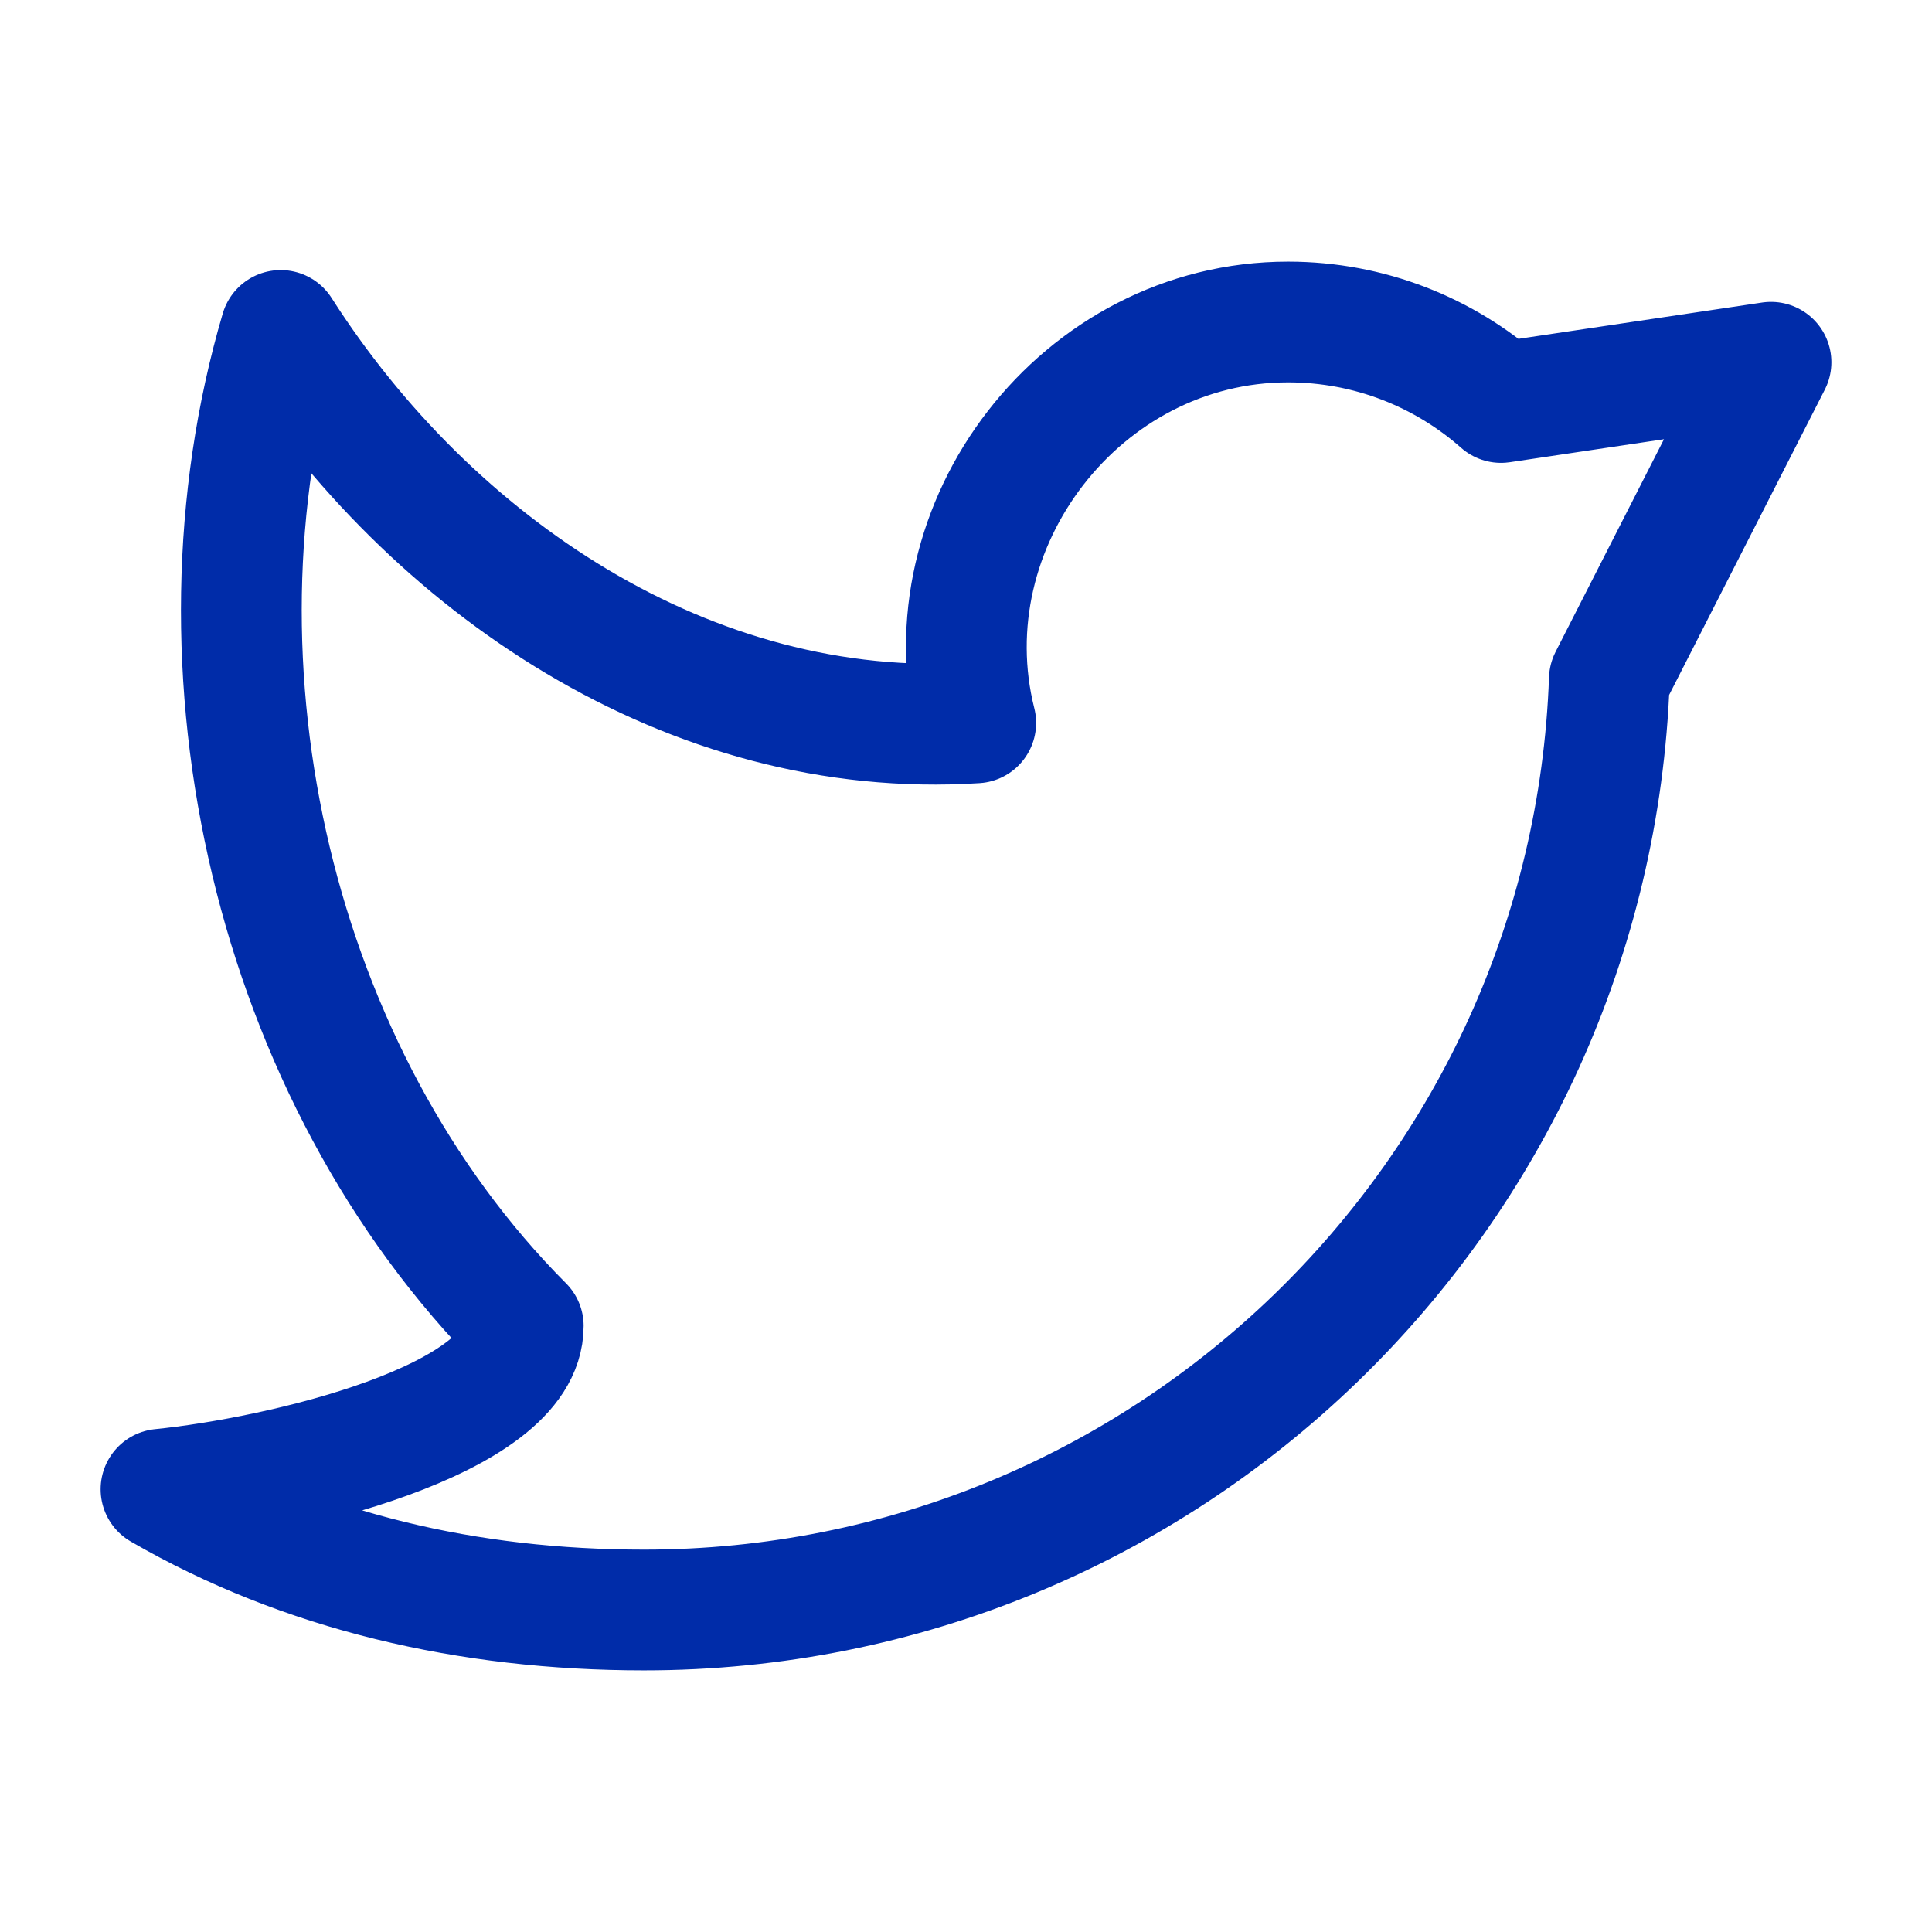
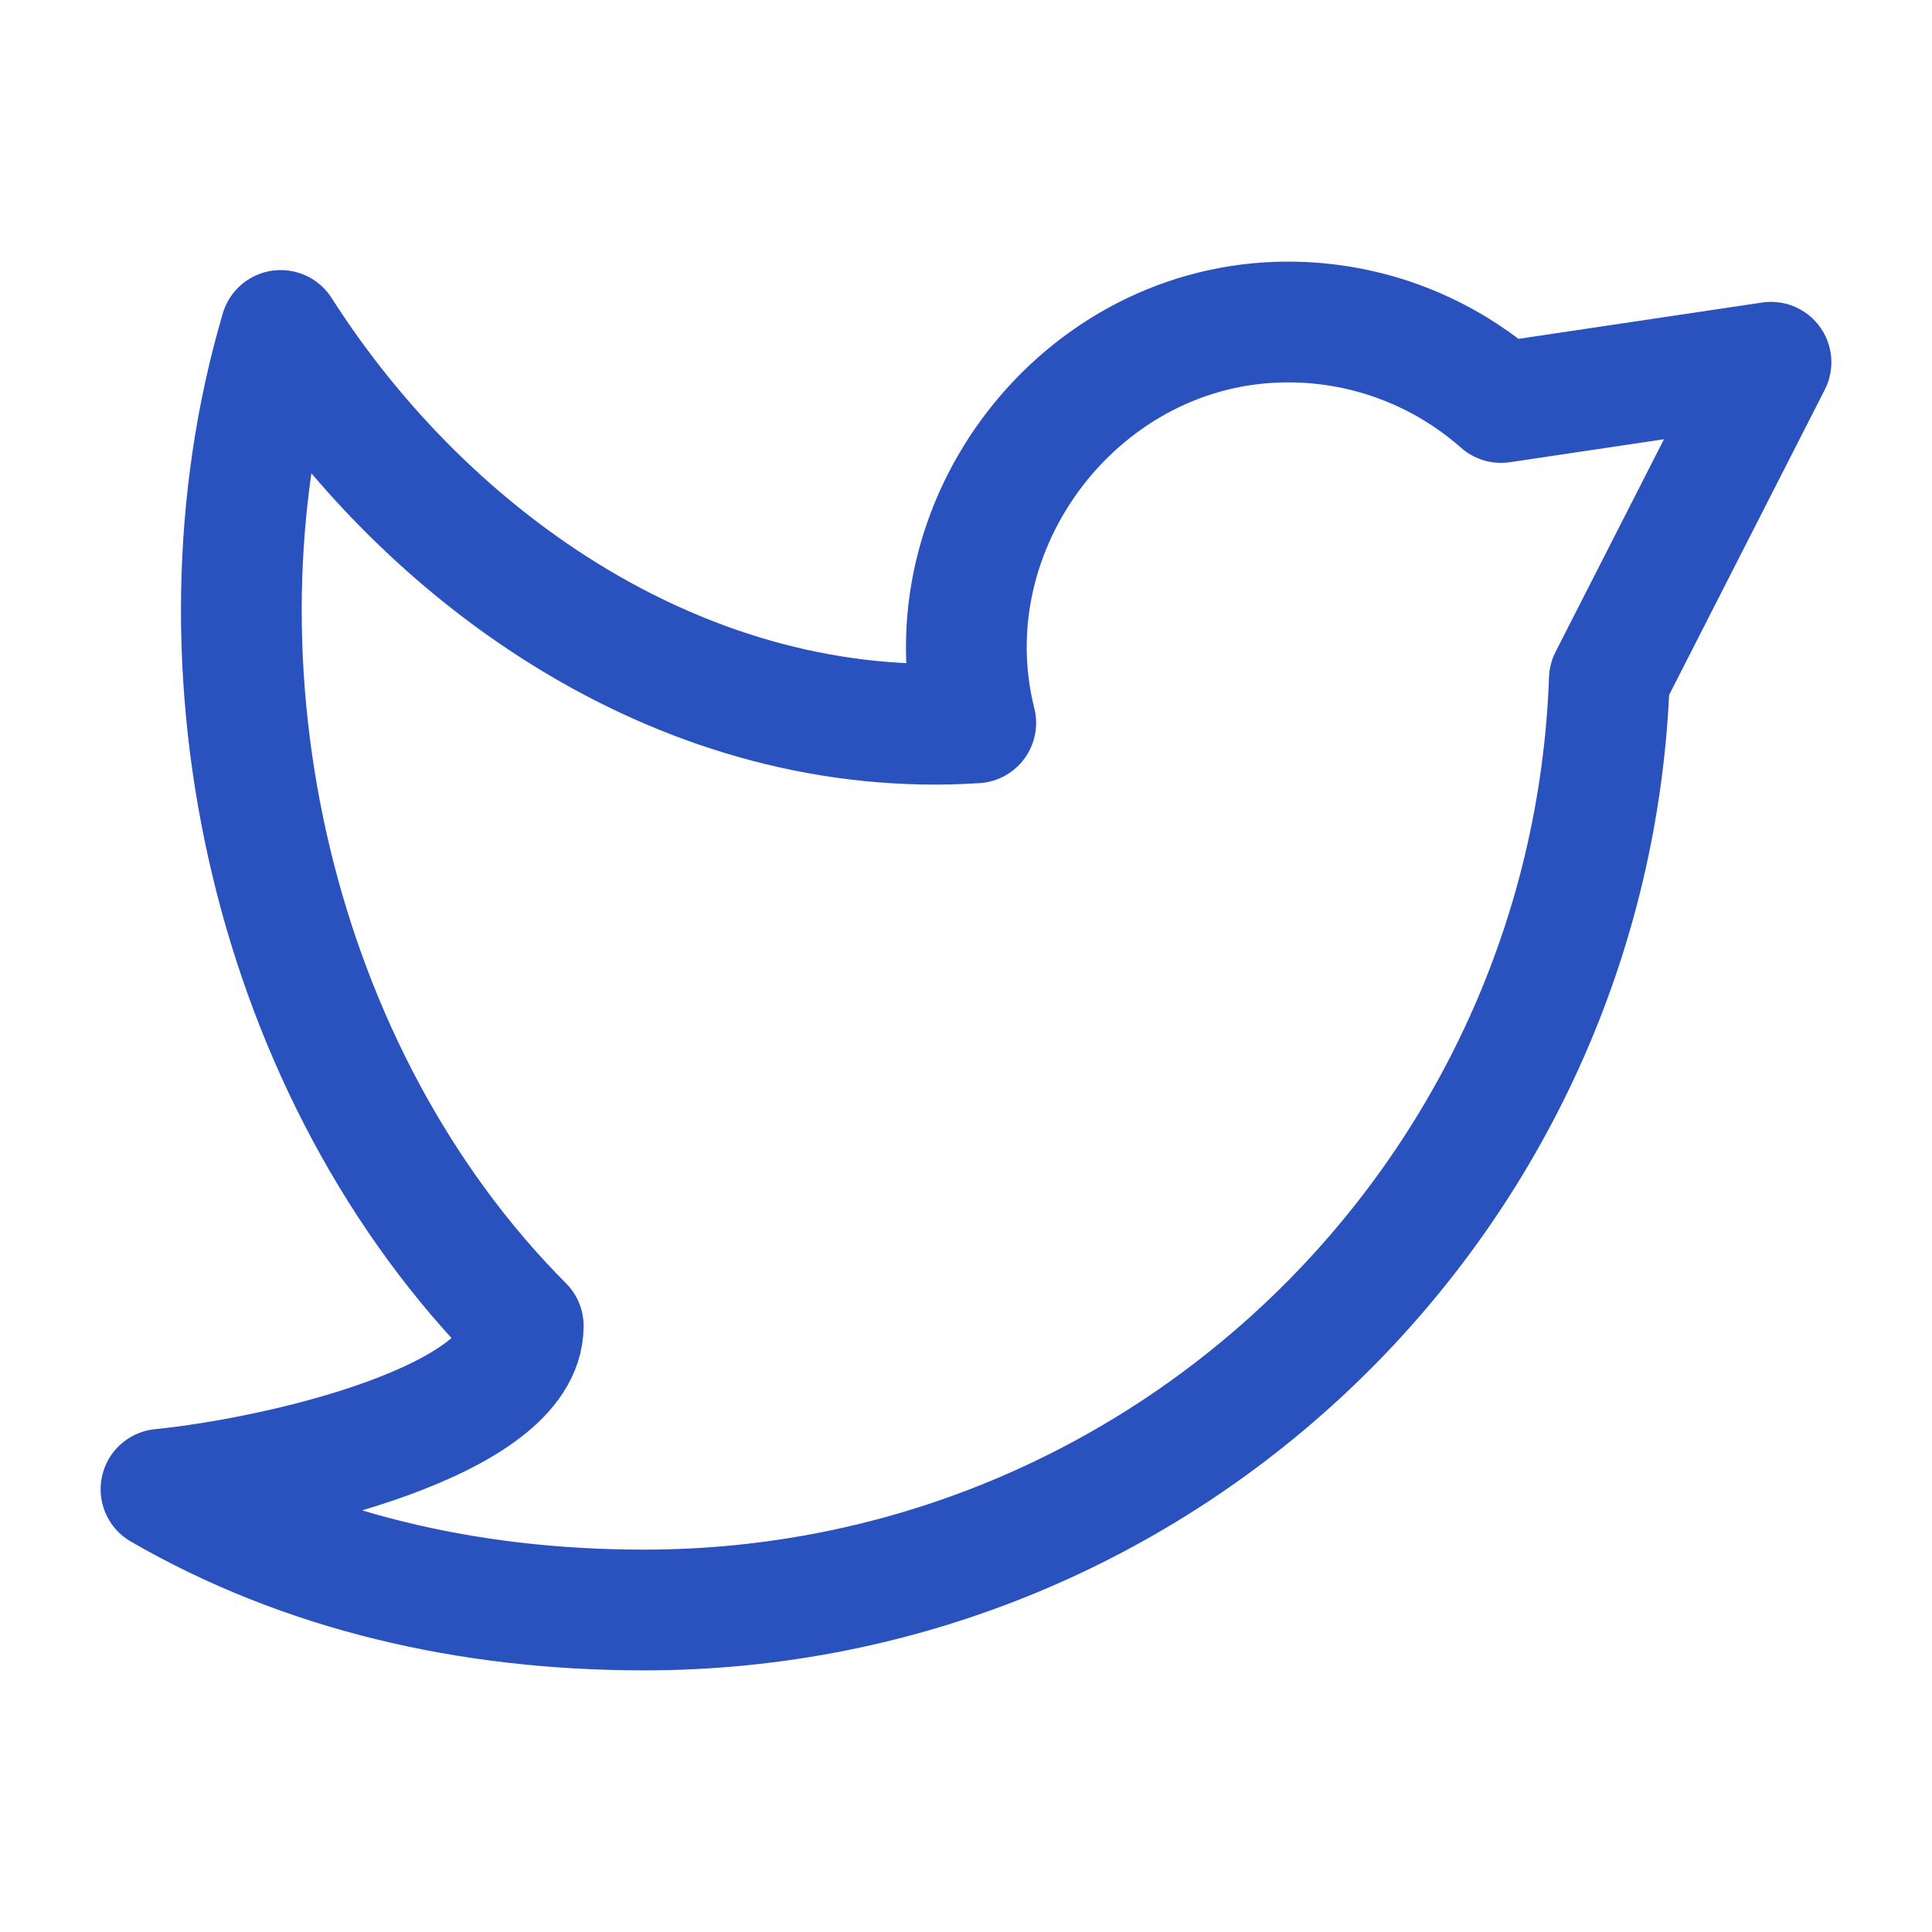
- <svg xmlns="http://www.w3.org/2000/svg" viewBox="0 0 24 24" width="30" height="30" color="#002ca9" fill="none">
+ <svg xmlns="http://www.w3.org/2000/svg" viewBox="0 0 24 24" width="30" height="30" color="#2a52be" fill="none">
  <path d="M2 18.5C3.765 19.521 5.814 20 8 20C14.481 20 19.762 14.863 19.992 8.438L22 4.5L18.646 5C17.941 4.378 17.014 4 16 4C13.428 4 11.501 6.517 12.121 8.98C8.568 9.209 5.349 7.021 3.487 4.105C2.251 8.302 3.396 13.356 6.5 16.471C6.5 17.647 3.5 18.349 2 18.5Z" stroke="currentColor" stroke-width="1.5" stroke-linejoin="round" />
</svg>
